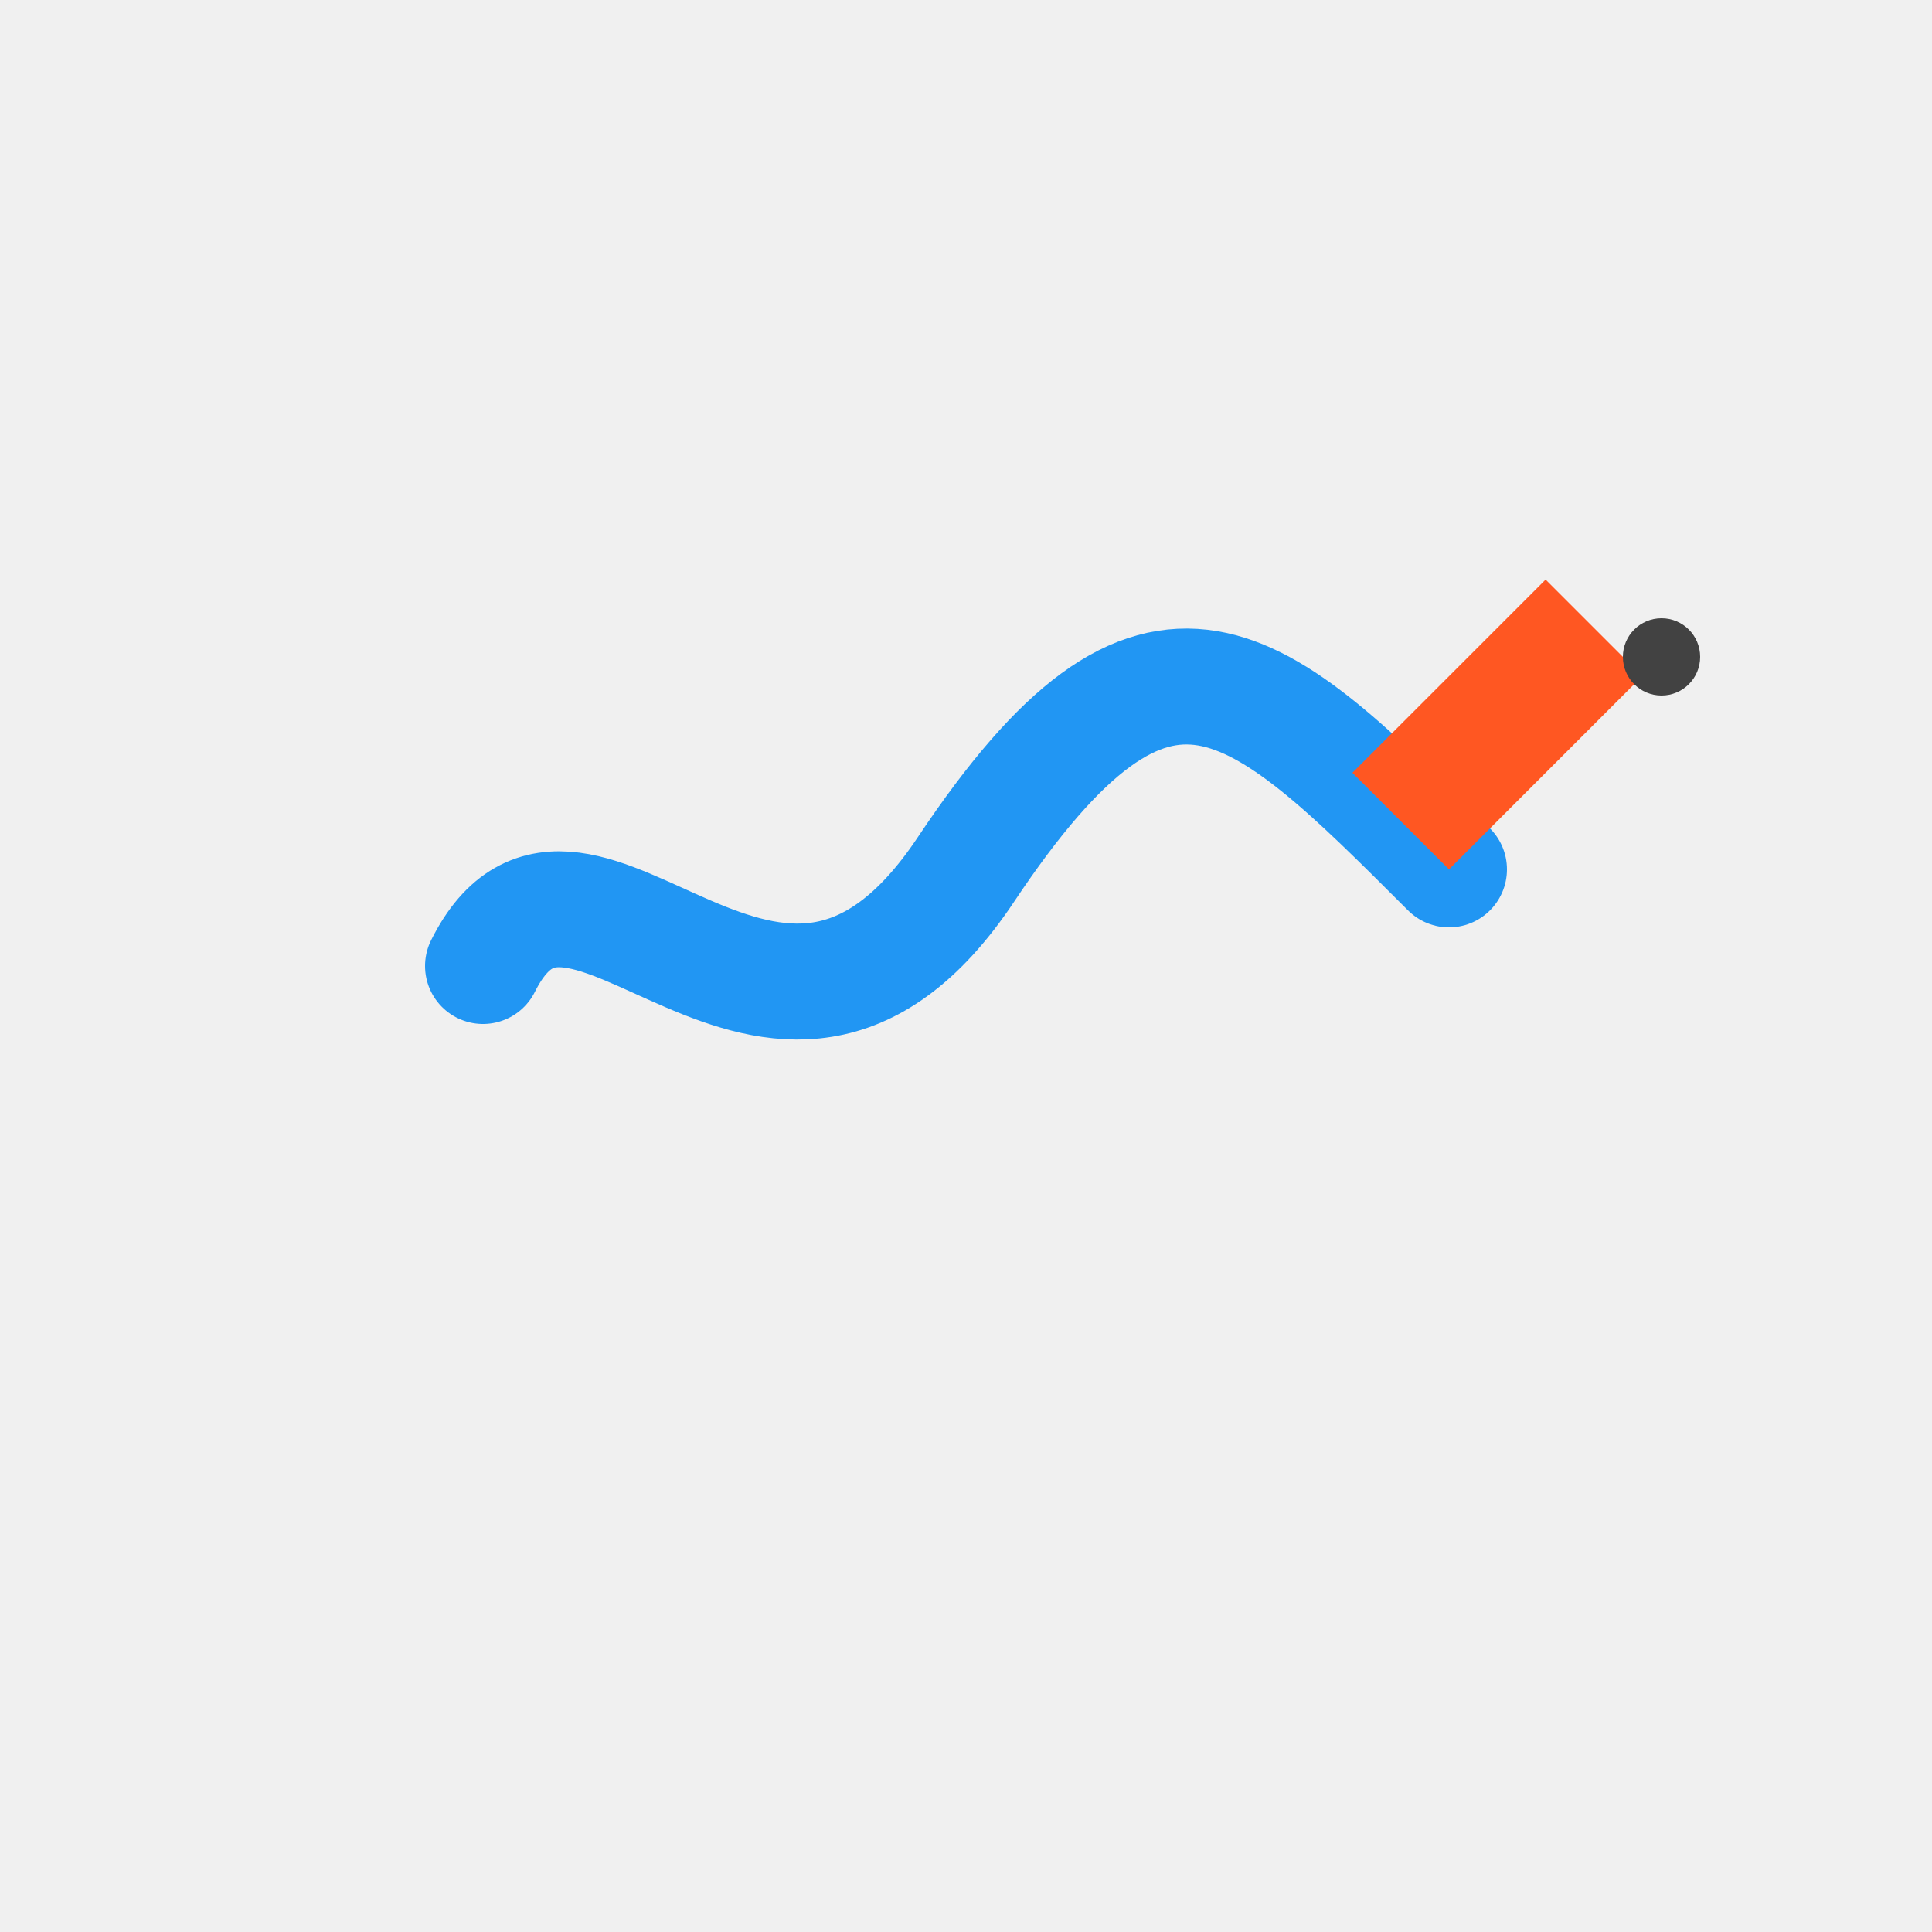
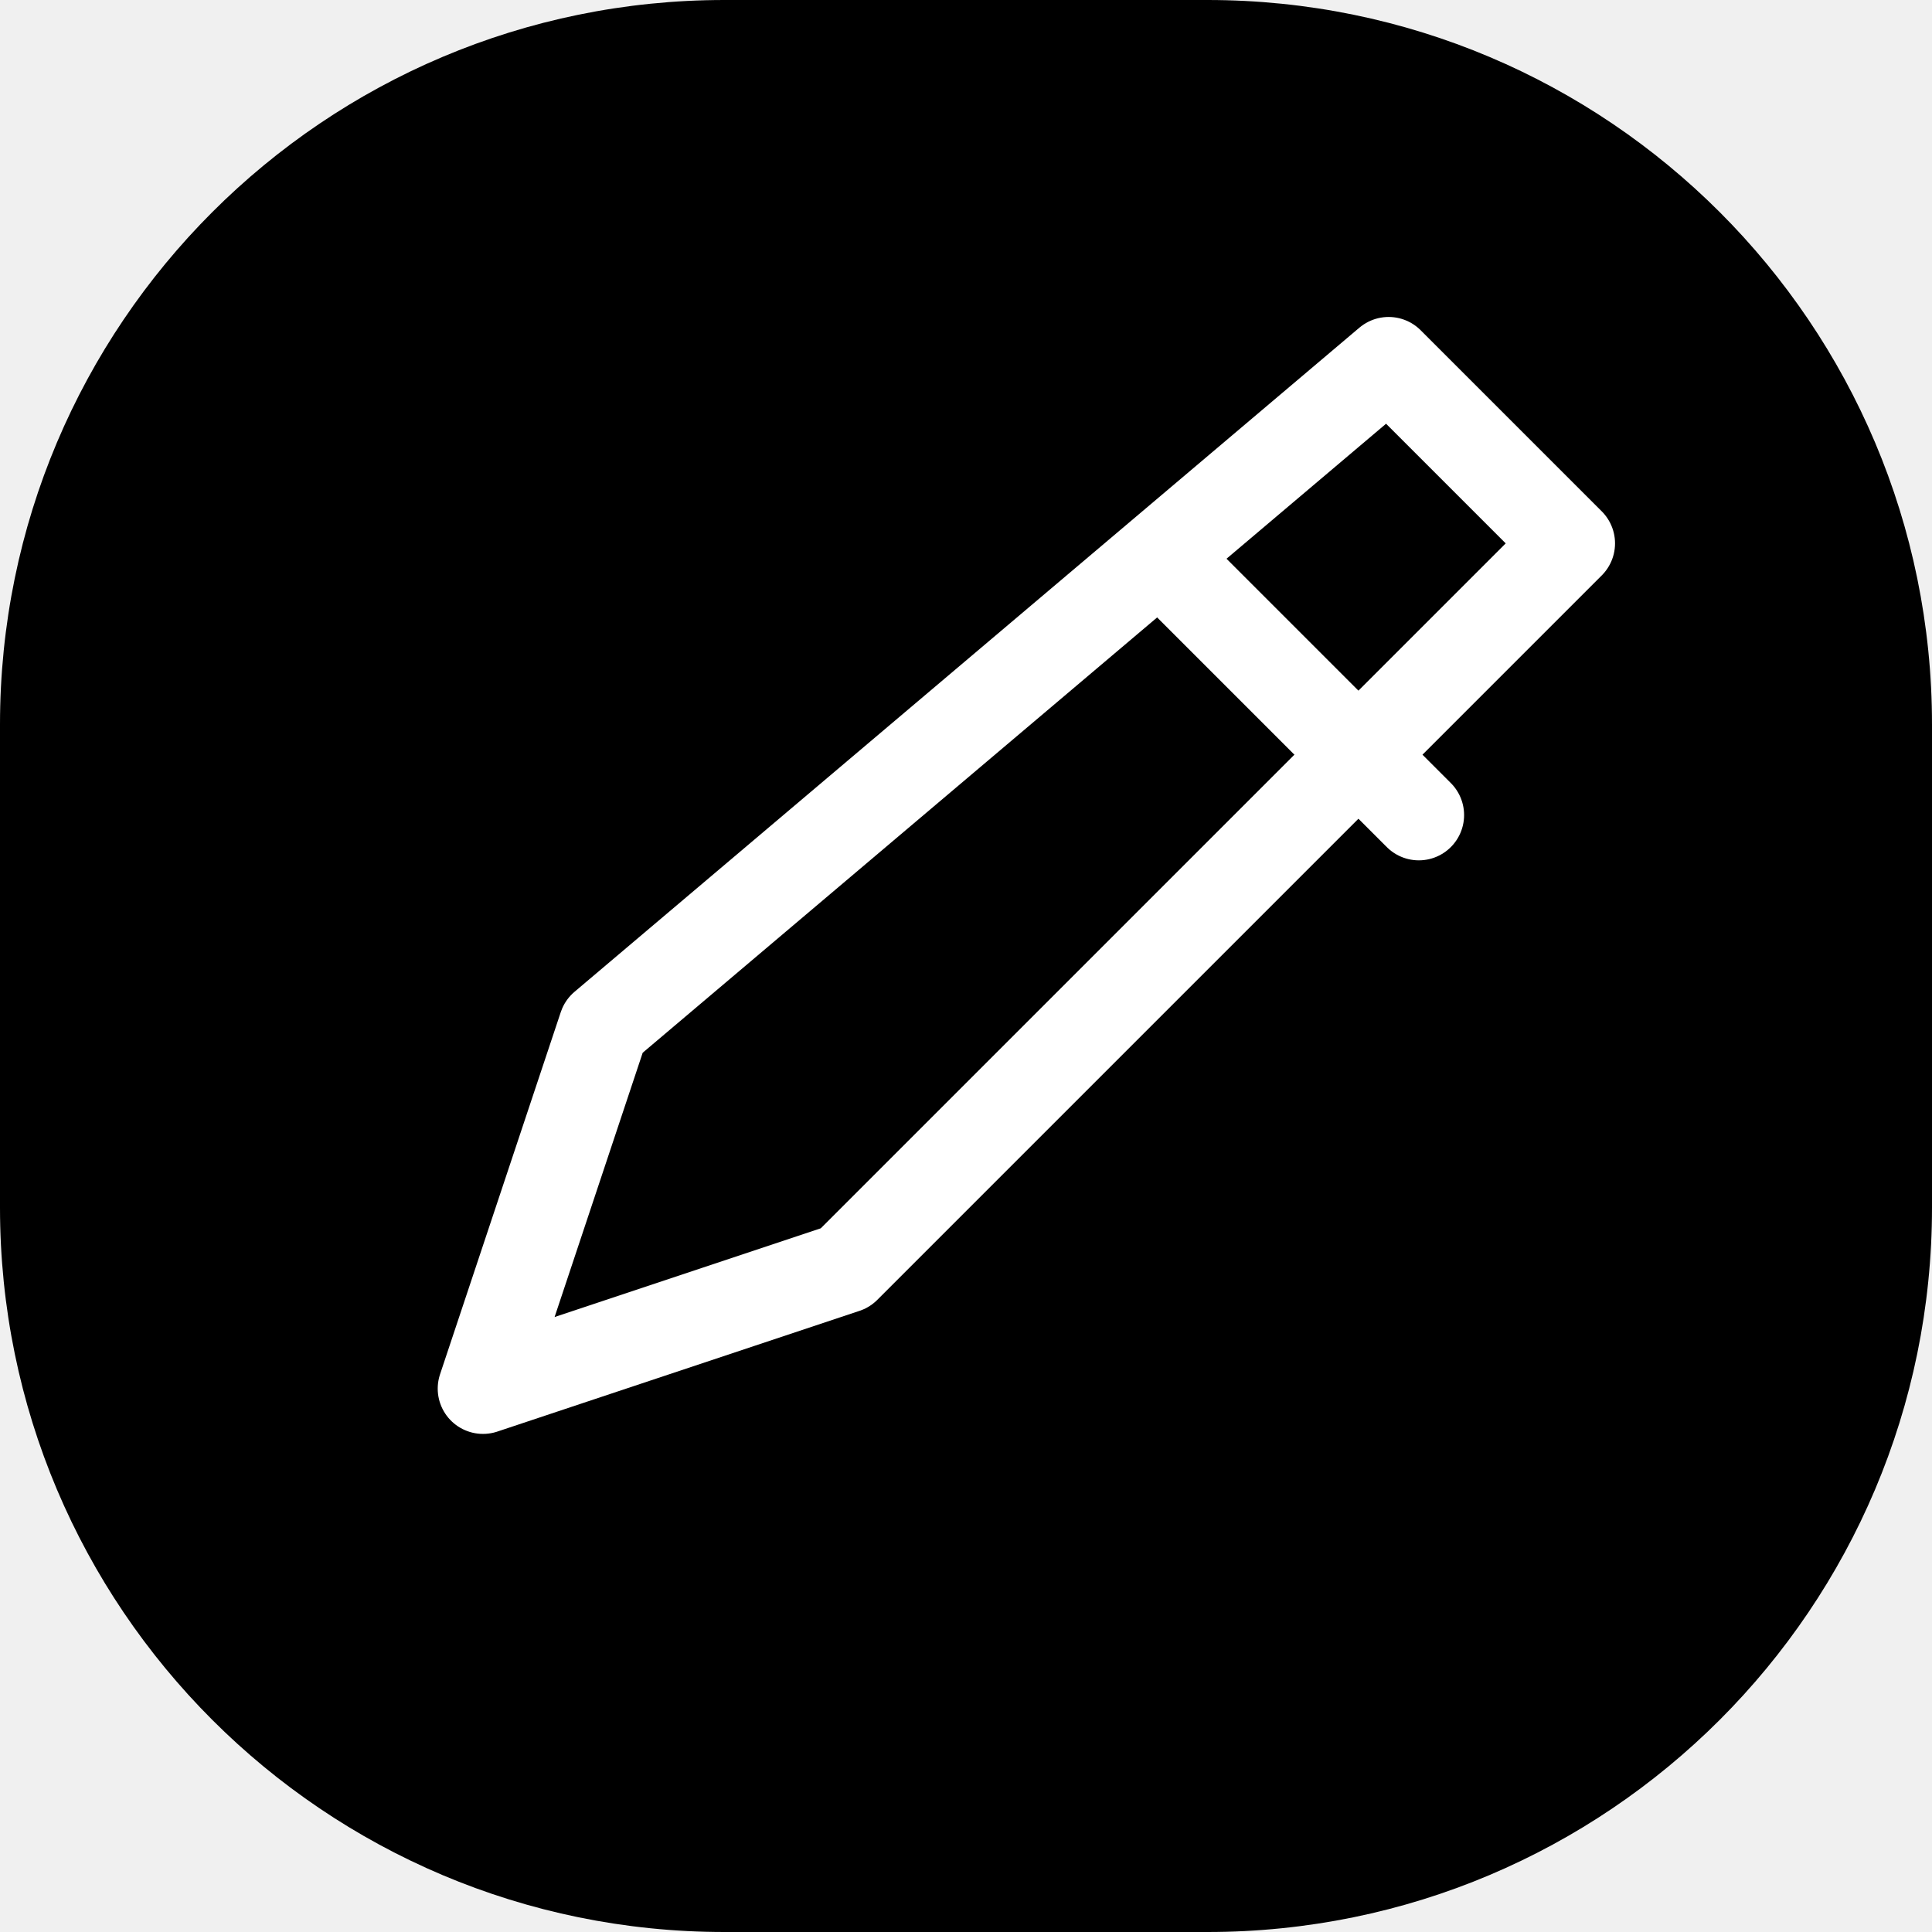
- <svg xmlns="http://www.w3.org/2000/svg" width="200" height="200" viewBox="0 0 200 200">
-   <circle cx="100" cy="100" r="90" fill="#f0f0f0" />
-   <path d="M50,100 C60,80 80,120 100,90 S130,70 150,90" fill="none" stroke="#2196F3" stroke-width="12" stroke-linecap="round" />
-   <path d="M150,90 L170,70 L160,60 L140,80" fill="#FF5722" />
-   <circle cx="172" cy="68" r="4" fill="#424242" />
+ <svg xmlns="http://www.w3.org/2000/svg" width="32" height="32" viewBox="0 0 32 32" fill="none">
+   <rect width="32" height="32" rx="12" fill="#000000" />
+   <path d="M23 6L26 9L14 21L8 23L10 17L23 6Z" stroke="#ffffff" stroke-width="1.5" stroke-linecap="round" stroke-linejoin="round" />
+   <path d="M19.5 9.5L23.5 13.5" stroke="#ffffff" stroke-width="1.5" stroke-linecap="round" />
</svg>
